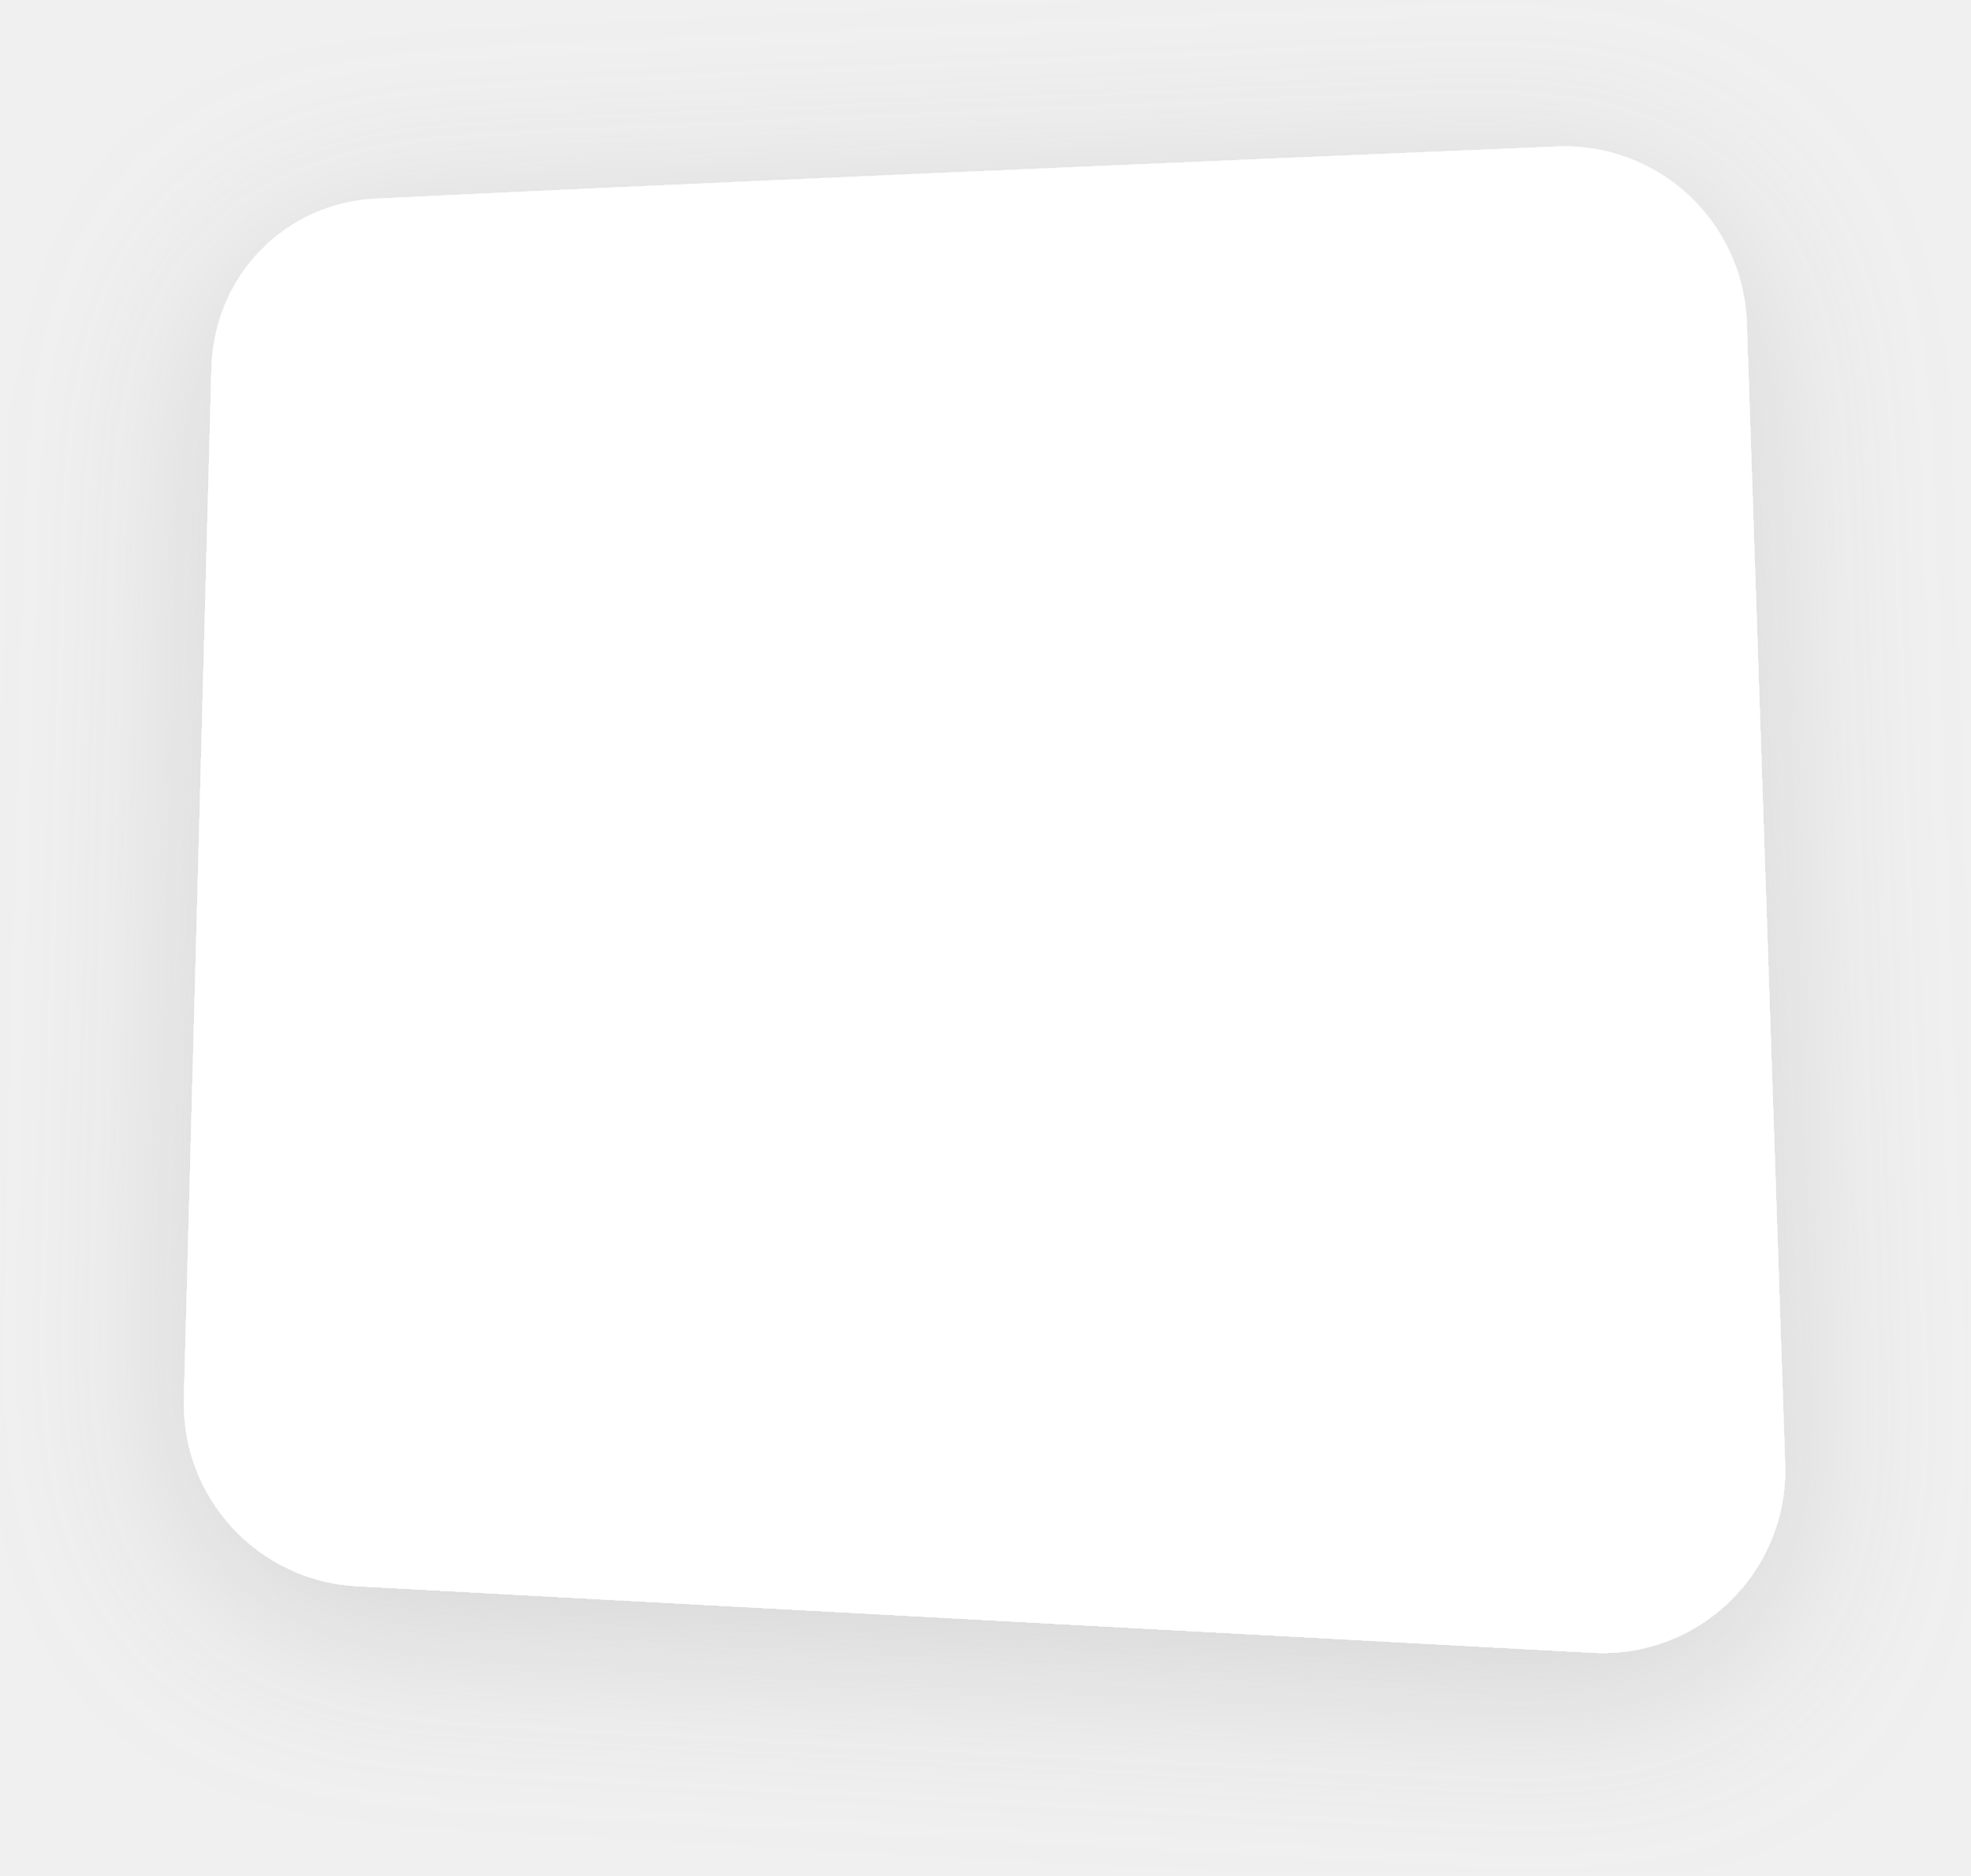
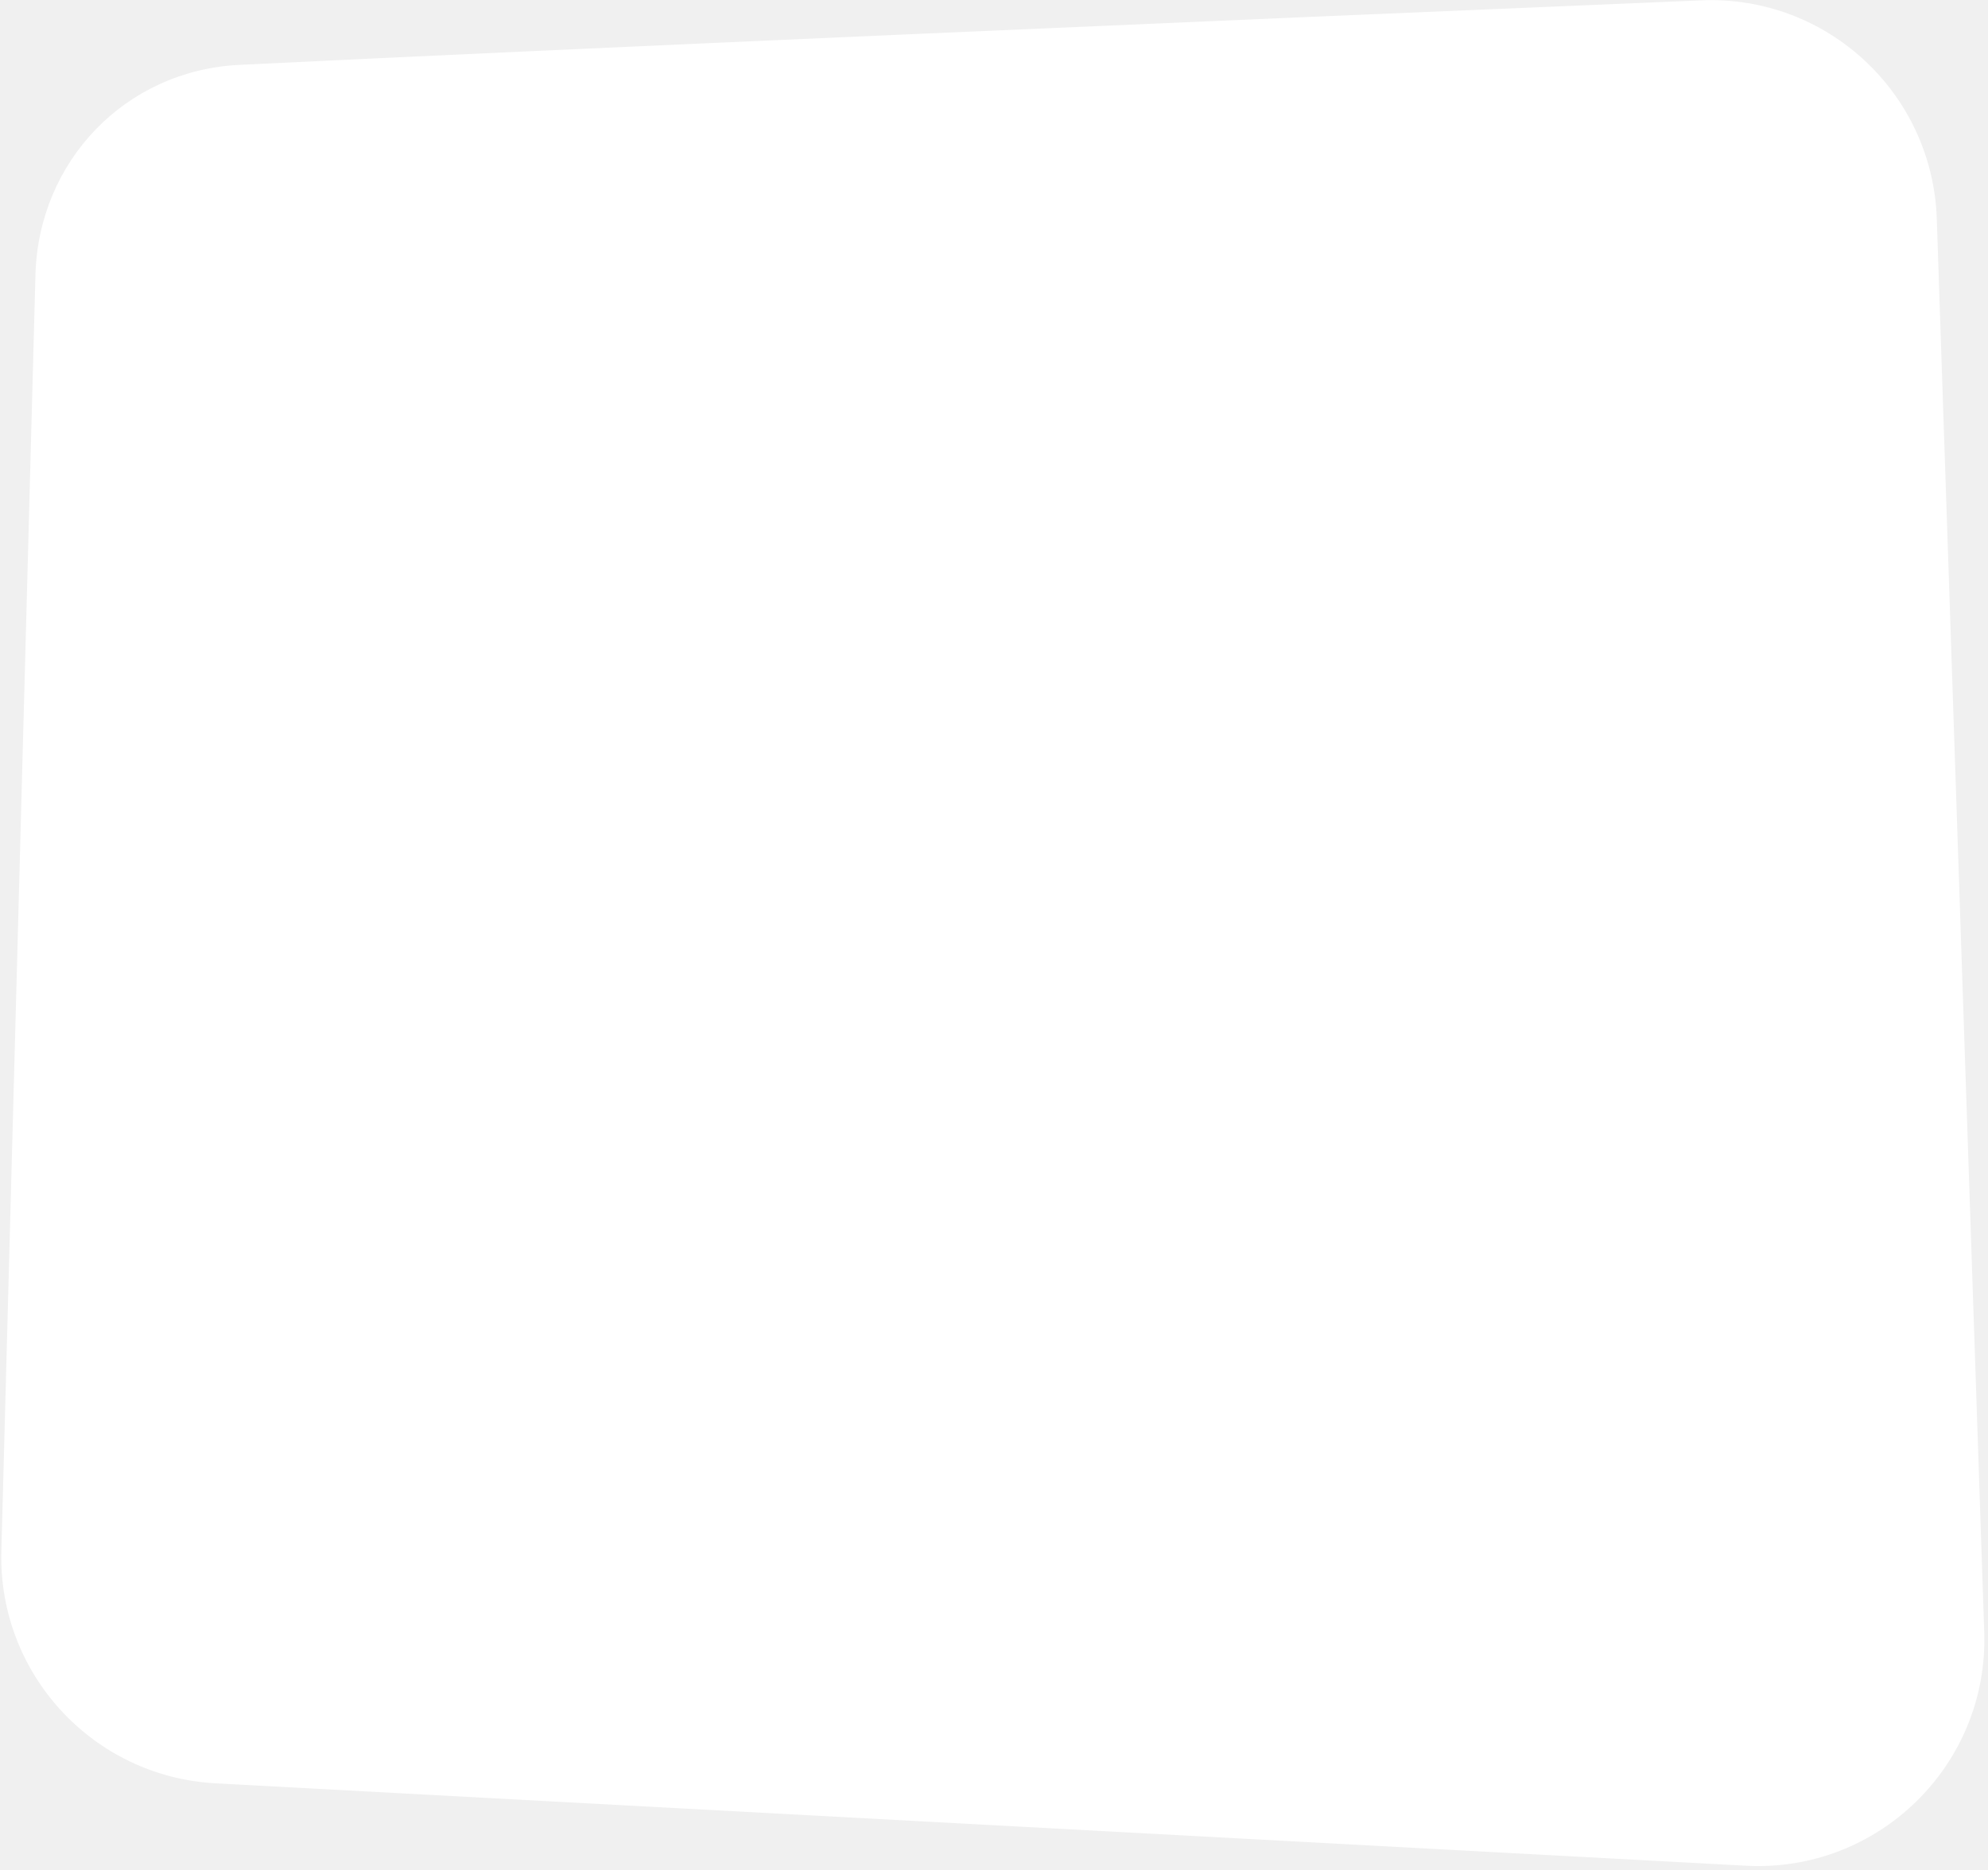
- <svg xmlns="http://www.w3.org/2000/svg" width="539" height="513" viewBox="0 0 539 513" fill="none">
-   <g filter="url(#filter0_d_327_496)">
-     <path d="M425.729 40.076C315.186 44.686 173.722 50.858 102.826 54.331C77.709 55.561 58.497 75.592 57.826 100.731L50.299 382.6C49.576 409.677 70.545 432.406 97.592 433.863L435.508 452.065C464.801 453.643 489.153 429.779 488.169 400.459L477.69 88.335C476.759 60.595 453.46 38.919 425.729 40.076Z" fill="white" />
-   </g>
-   <defs>
-     <filter id="filter0_d_327_496" x="0.281" y="0.032" width="537.917" height="512.107" filterUnits="userSpaceOnUse" color-interpolation-filters="sRGB">
-       <feFlood flood-opacity="0" result="BackgroundImageFix" />
-       <feColorMatrix in="SourceAlpha" type="matrix" values="0 0 0 0 0 0 0 0 0 0 0 0 0 0 0 0 0 0 127 0" result="hardAlpha" />
-       <feOffset dy="10" />
-       <feGaussianBlur stdDeviation="25" />
-       <feComposite in2="hardAlpha" operator="out" />
-       <feColorMatrix type="matrix" values="0 0 0 0 0.517 0 0 0 0 0.517 0 0 0 0 0.517 0 0 0 0.25 0" />
-       <feBlend mode="normal" in2="BackgroundImageFix" result="effect1_dropShadow_327_496" />
-       <feBlend mode="normal" in="SourceGraphic" in2="effect1_dropShadow_327_496" result="shape" />
-     </filter>
-   </defs>
+ <svg xmlns="http://www.w3.org/2000/svg" width="439" height="413" viewBox="0 0 439 413" fill="none">
+   <path d="M375.729 0.076C265.186 4.686 123.722 10.858 52.826 14.331C27.709 15.561 8.497 35.592 7.826 60.731L0.299 342.6C-0.424 369.677 20.545 392.406 47.592 393.863L385.508 412.065C414.801 413.643 439.153 389.779 438.169 360.459L427.69 48.335C426.759 20.595 403.46 -1.081 375.729 0.076Z" fill="white" />
</svg>
